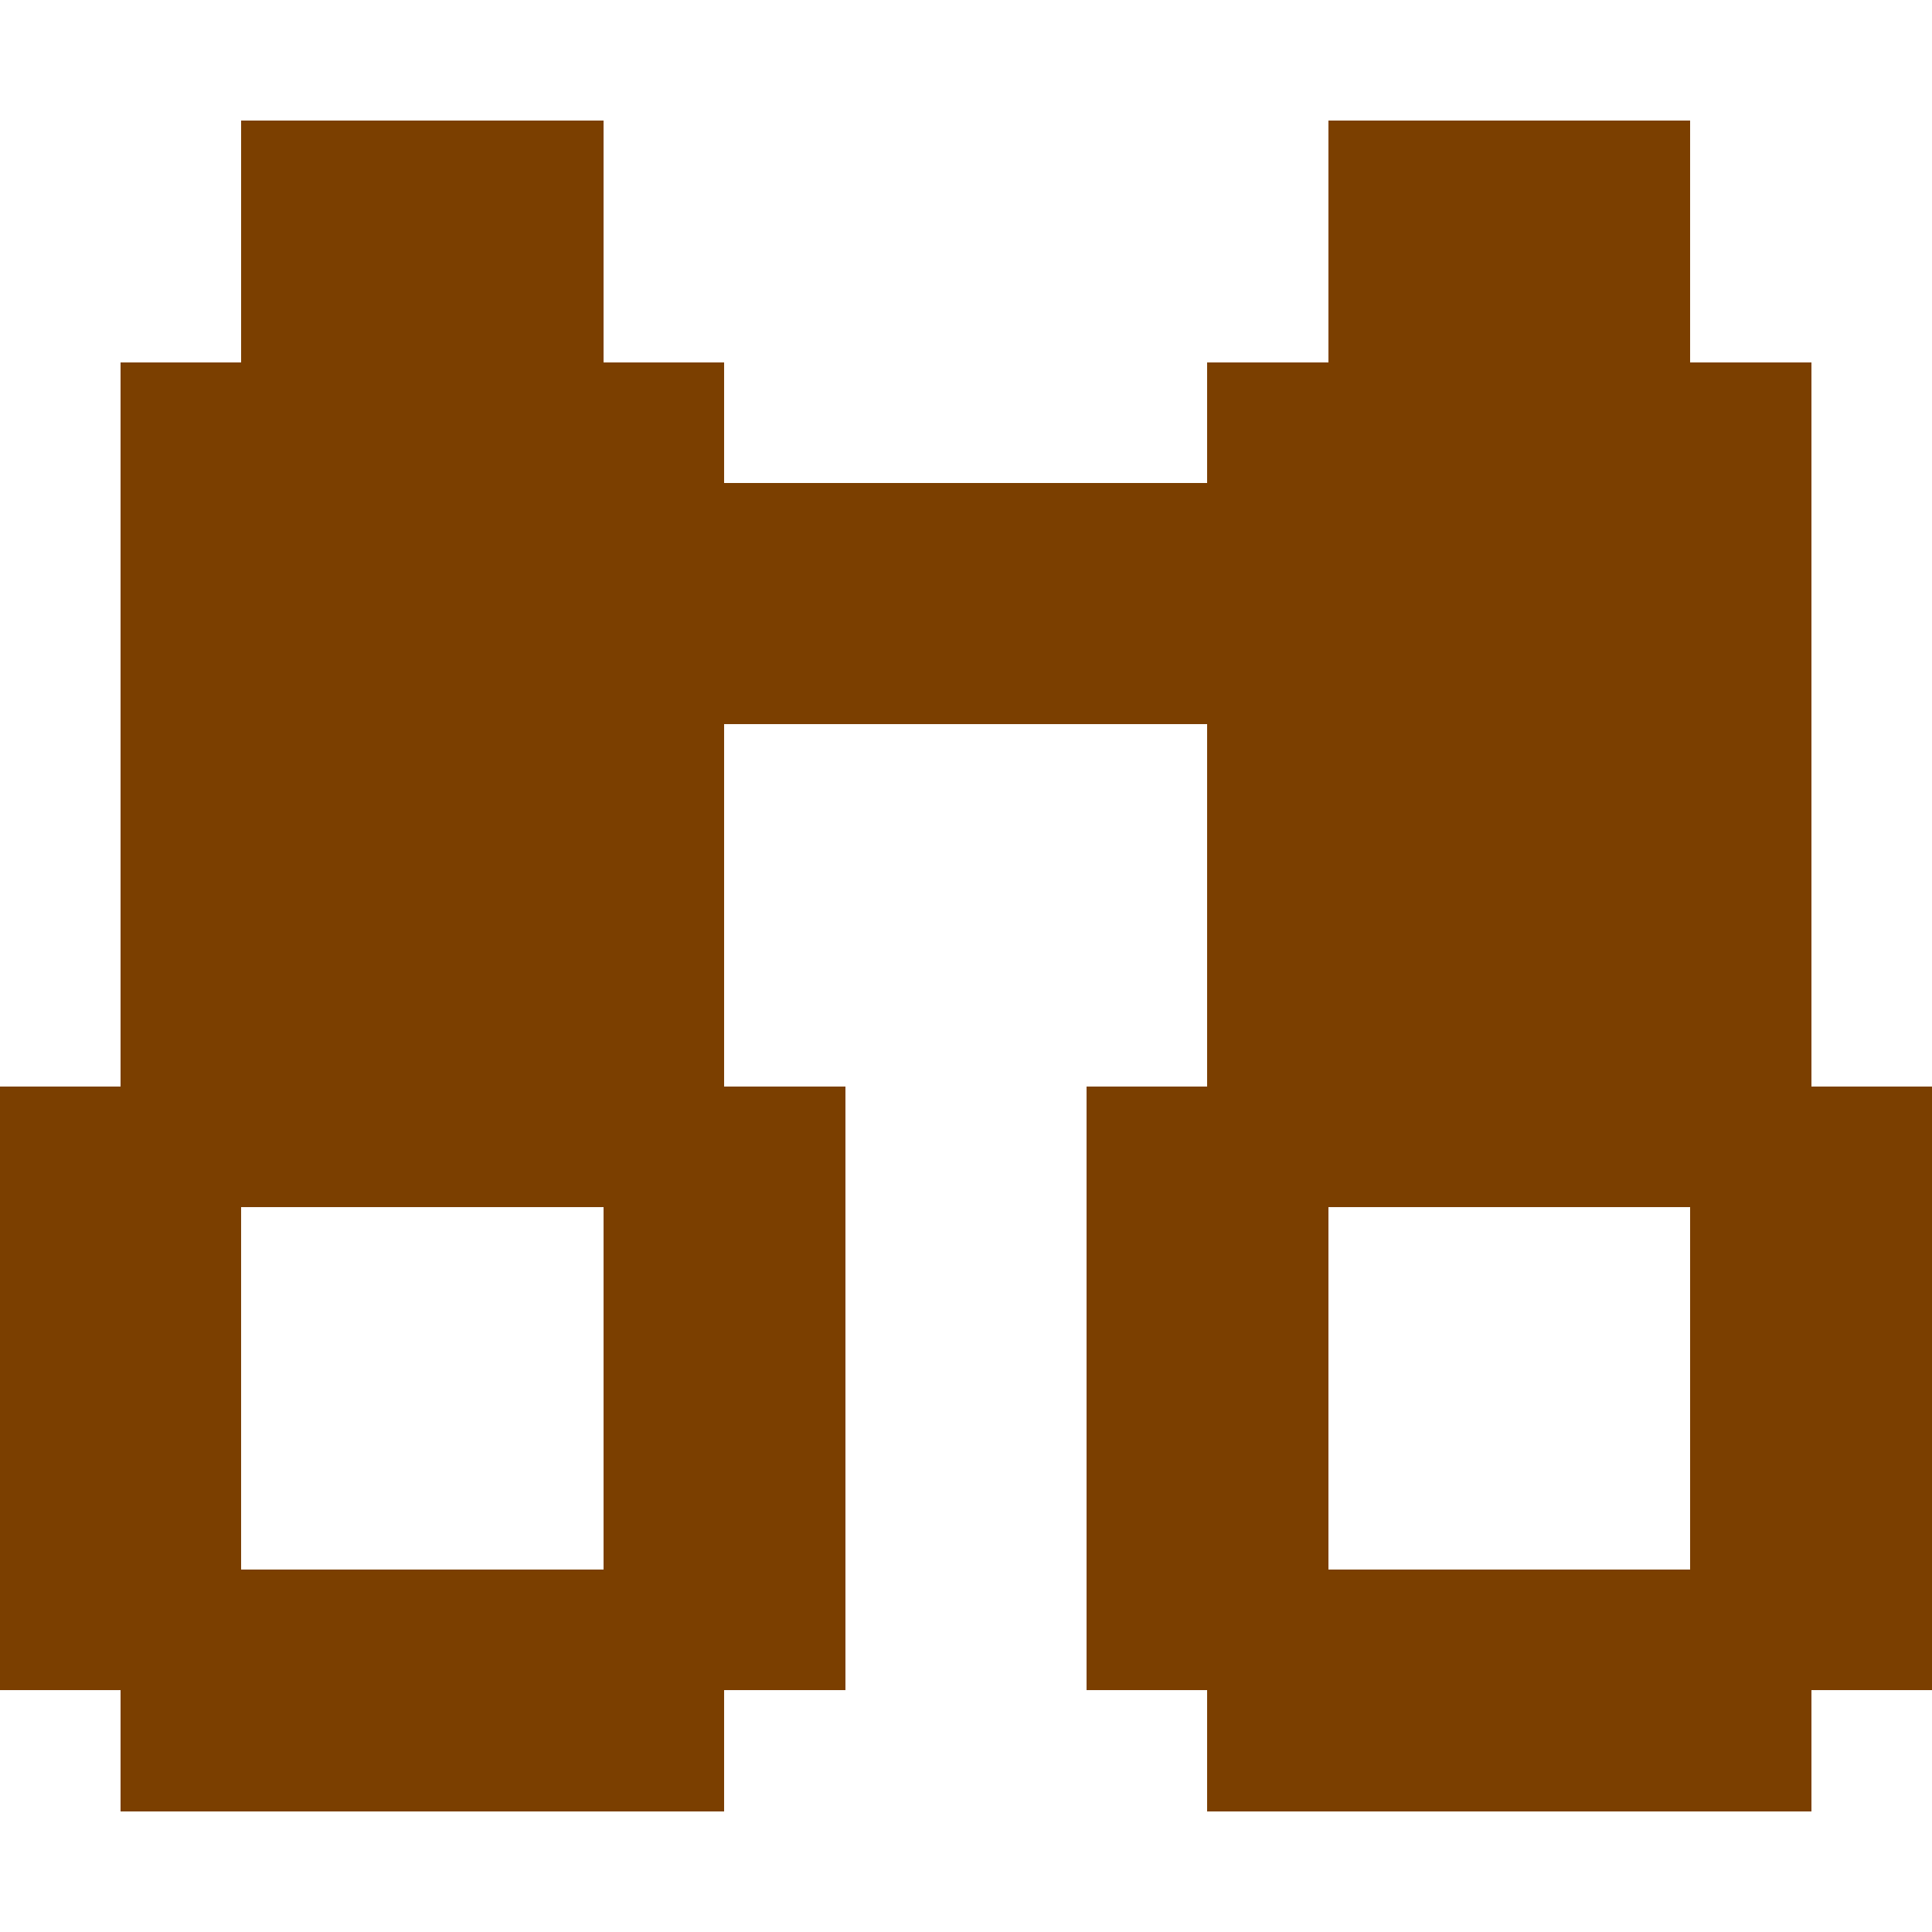
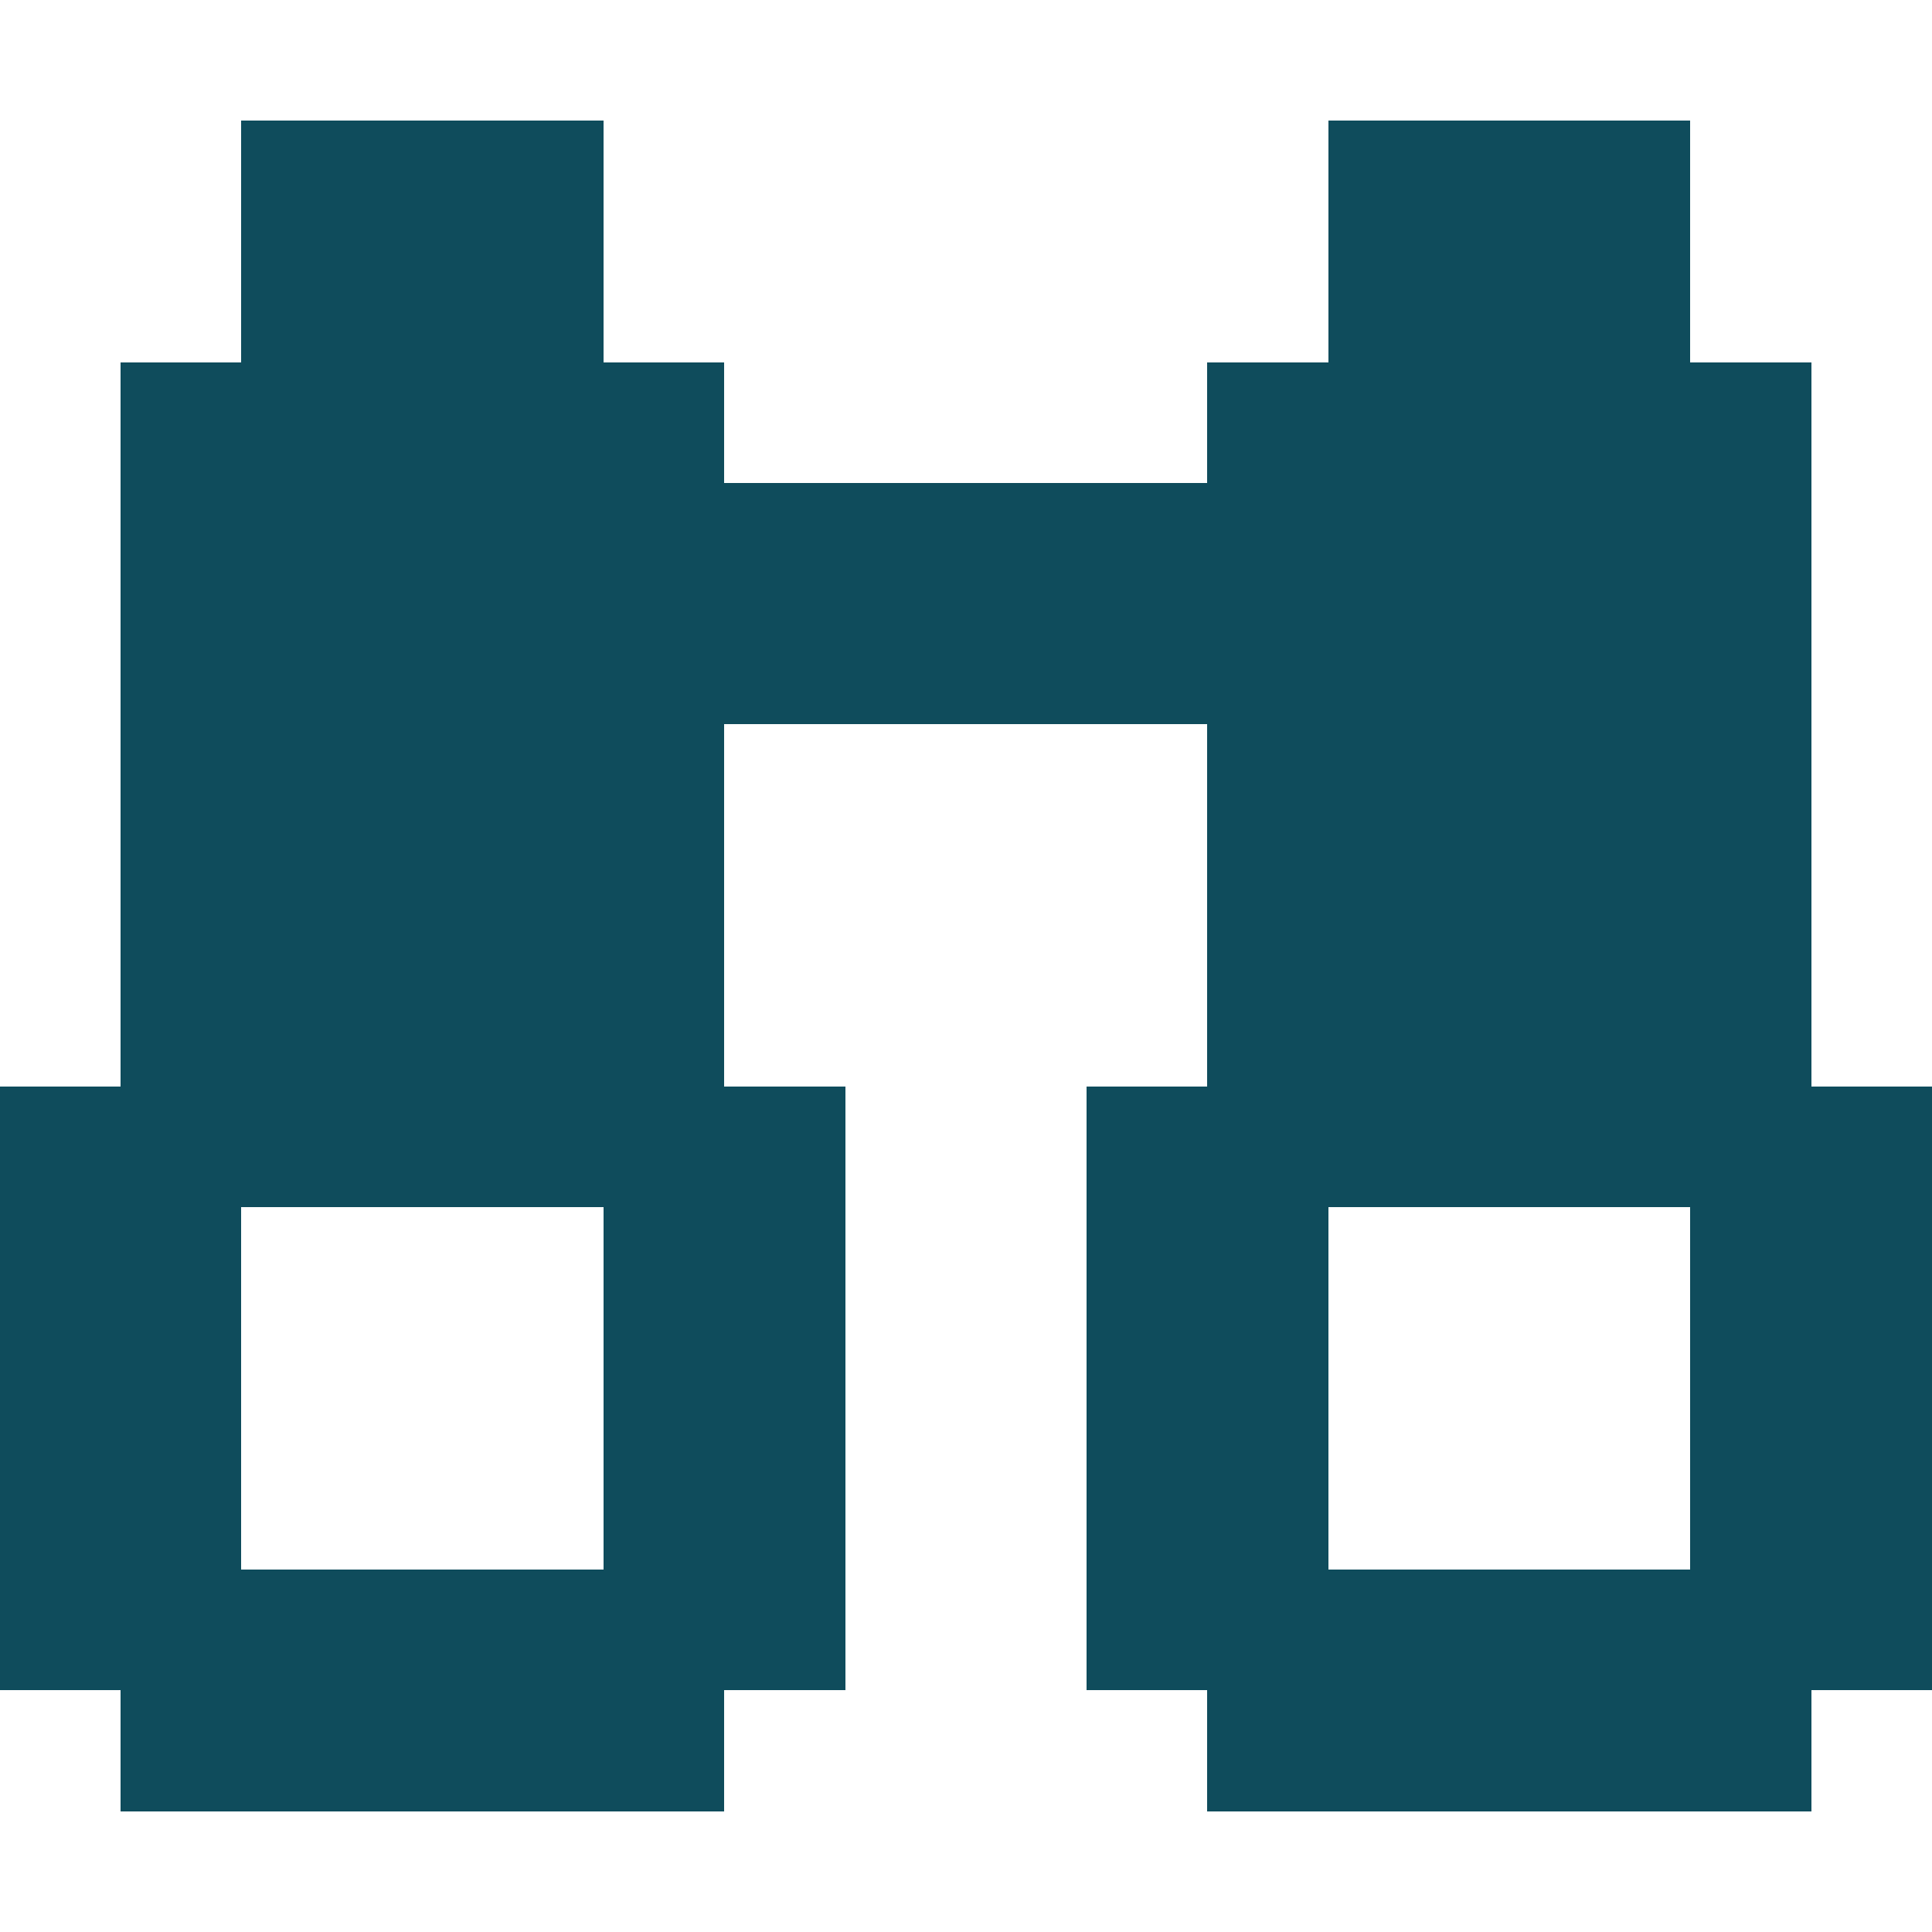
- <svg xmlns="http://www.w3.org/2000/svg" width="24" height="24" viewBox="0 0 16 16" fill="#7B3F00" shape-rendering="crispEdges">
+ <svg xmlns="http://www.w3.org/2000/svg" width="24" height="24" viewBox="0 0 16 16" fill="#0F4C5C" shape-rendering="crispEdges">
  <path d="M2 1h3v1h-3zM11 1h3v1h-3zM2 2h3v1h-3zM11 2h3v1h-3zM1 3h5v1h-5zM10 3h5v1h-5zM1 4h14v1h-14zM1 5h14v1h-14zM1 6h5v1h-5zM10 6h5v1h-5zM1 7h5v1h-5zM10 7h5v1h-5zM1 8h5v1h-5zM10 8h5v1h-5zM0 9h7v1h-7zM9 9h7v1h-7zM0 10h2v1h-2zM5 10h2v1h-2zM9 10h2v1h-2zM14 10h2v1h-2zM0 11h2v1h-2zM5 11h2v1h-2zM9 11h2v1h-2zM14 11h2v1h-2zM0 12h2v1h-2zM5 12h2v1h-2zM9 12h2v1h-2zM14 12h2v1h-2zM0 13h7v1h-7zM9 13h7v1h-7zM1 14h5v1h-5zM10 14h5v1h-5z" />
</svg>
